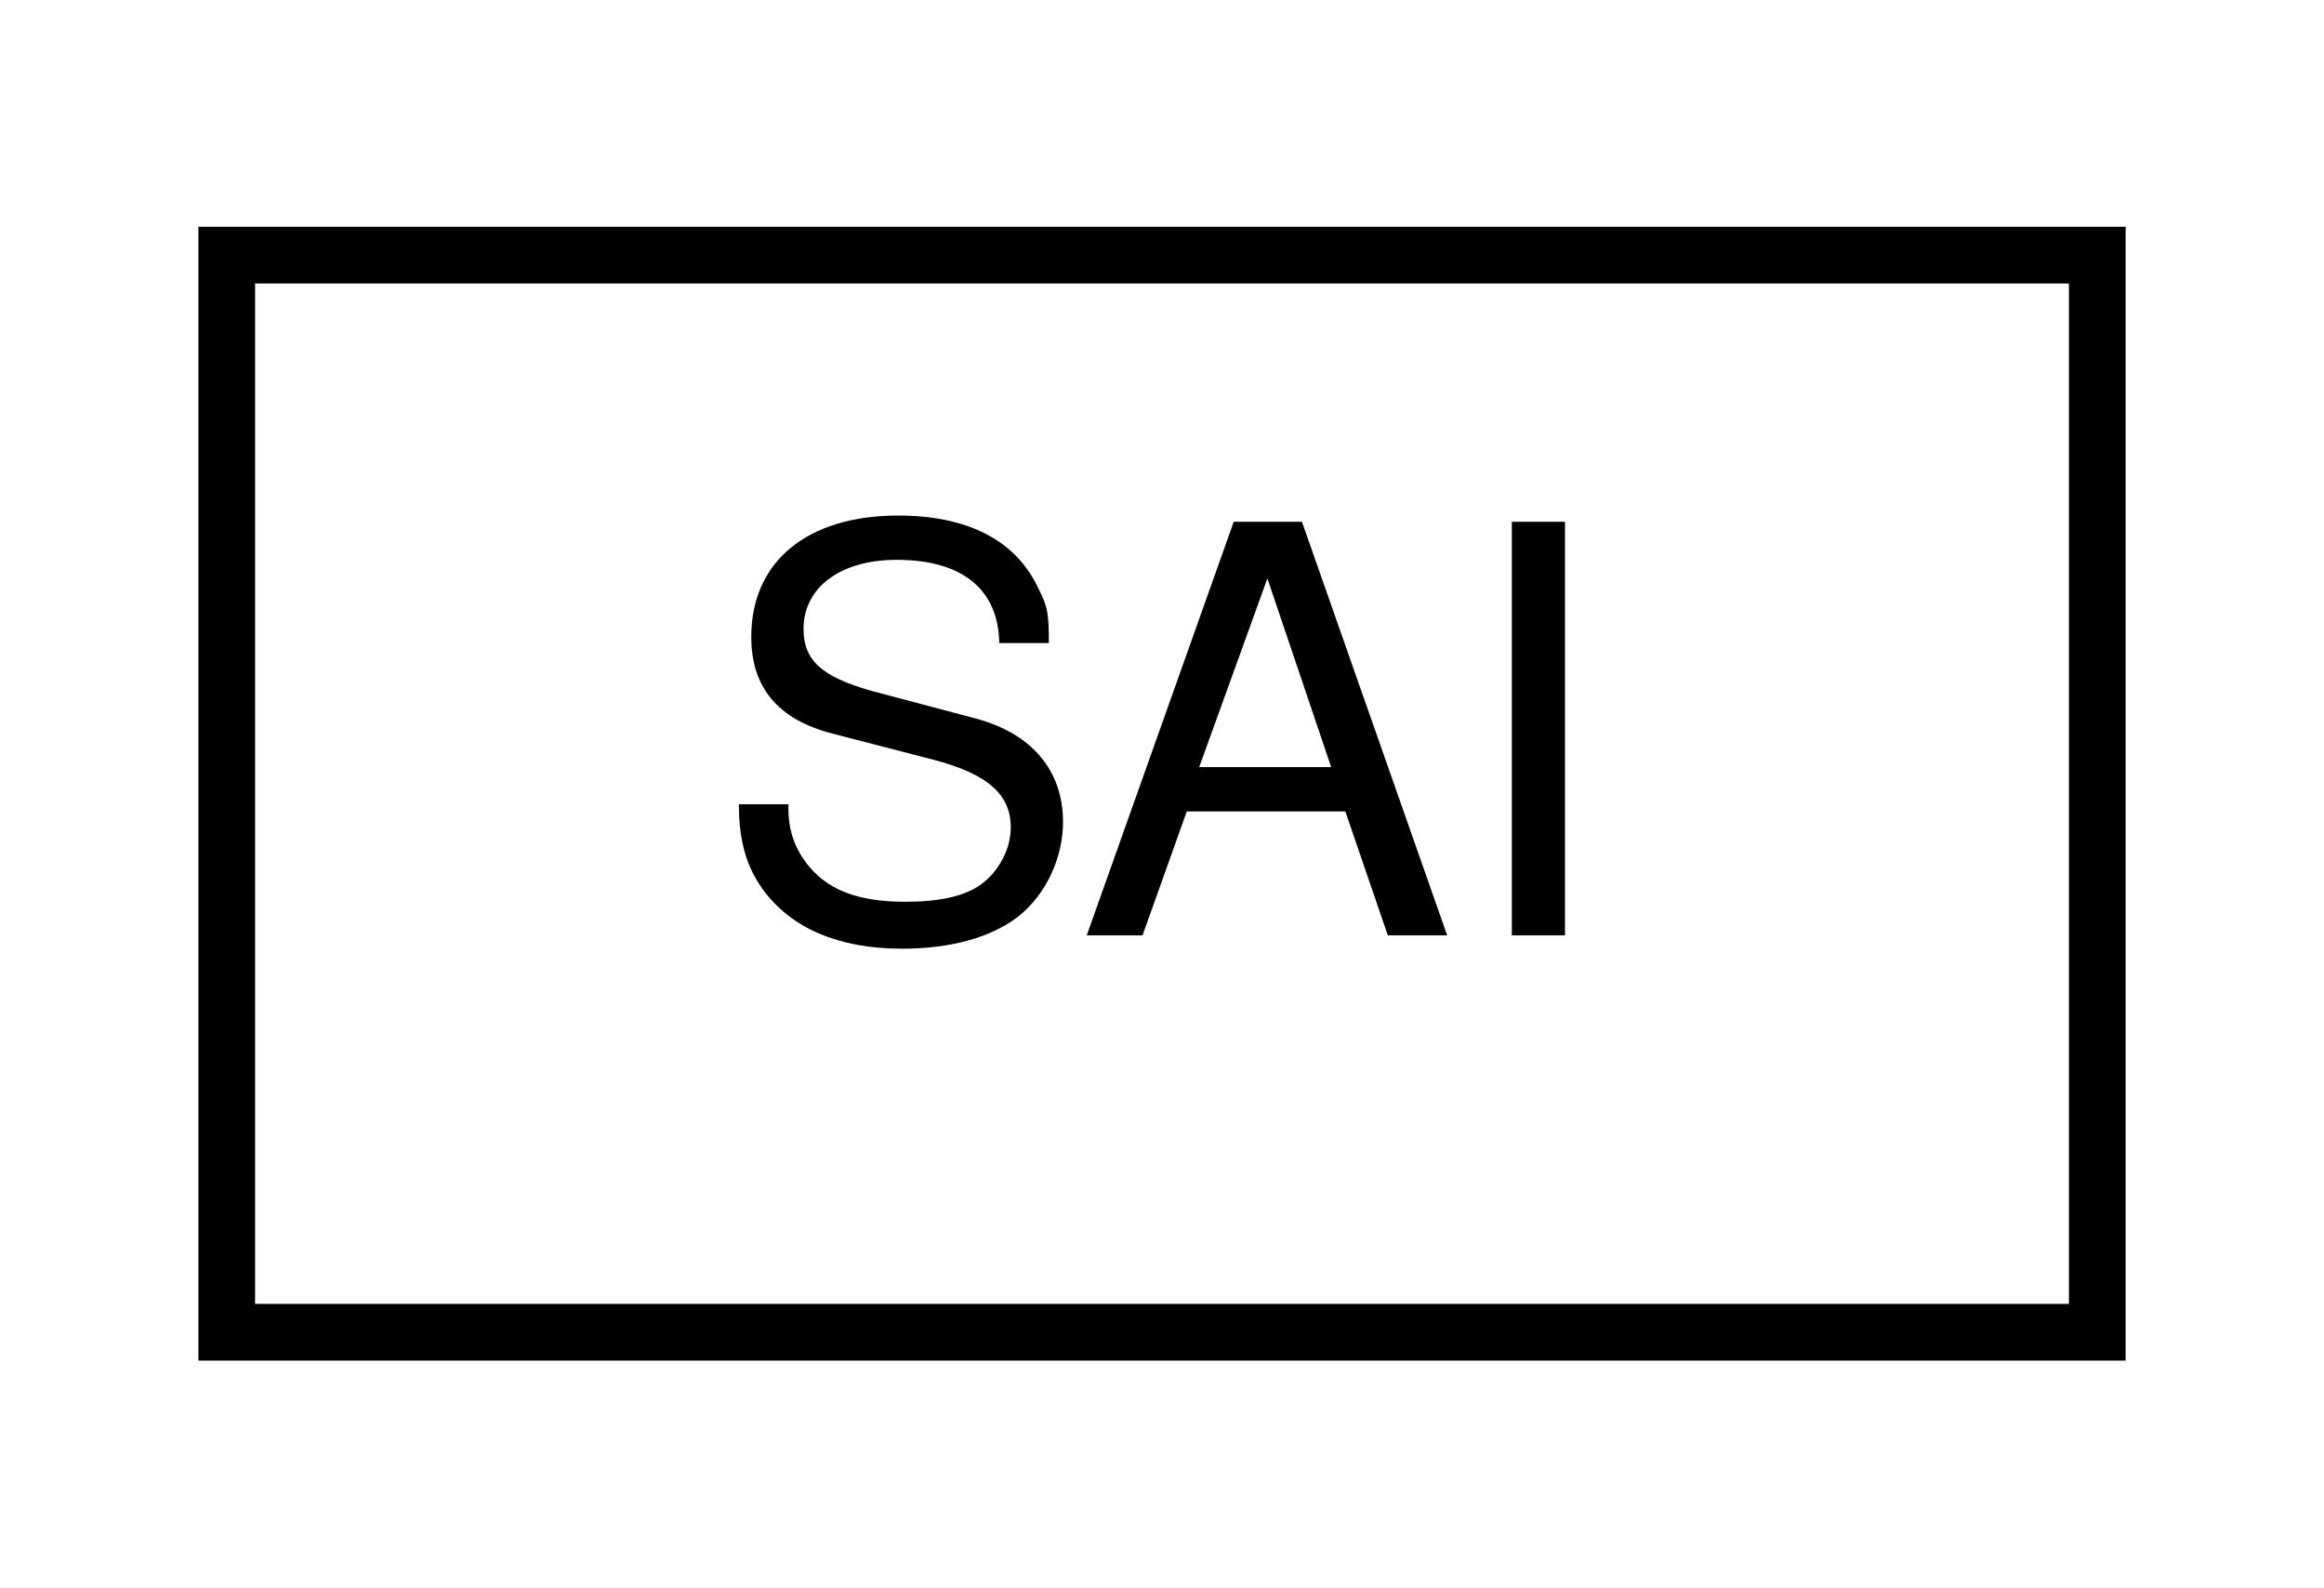
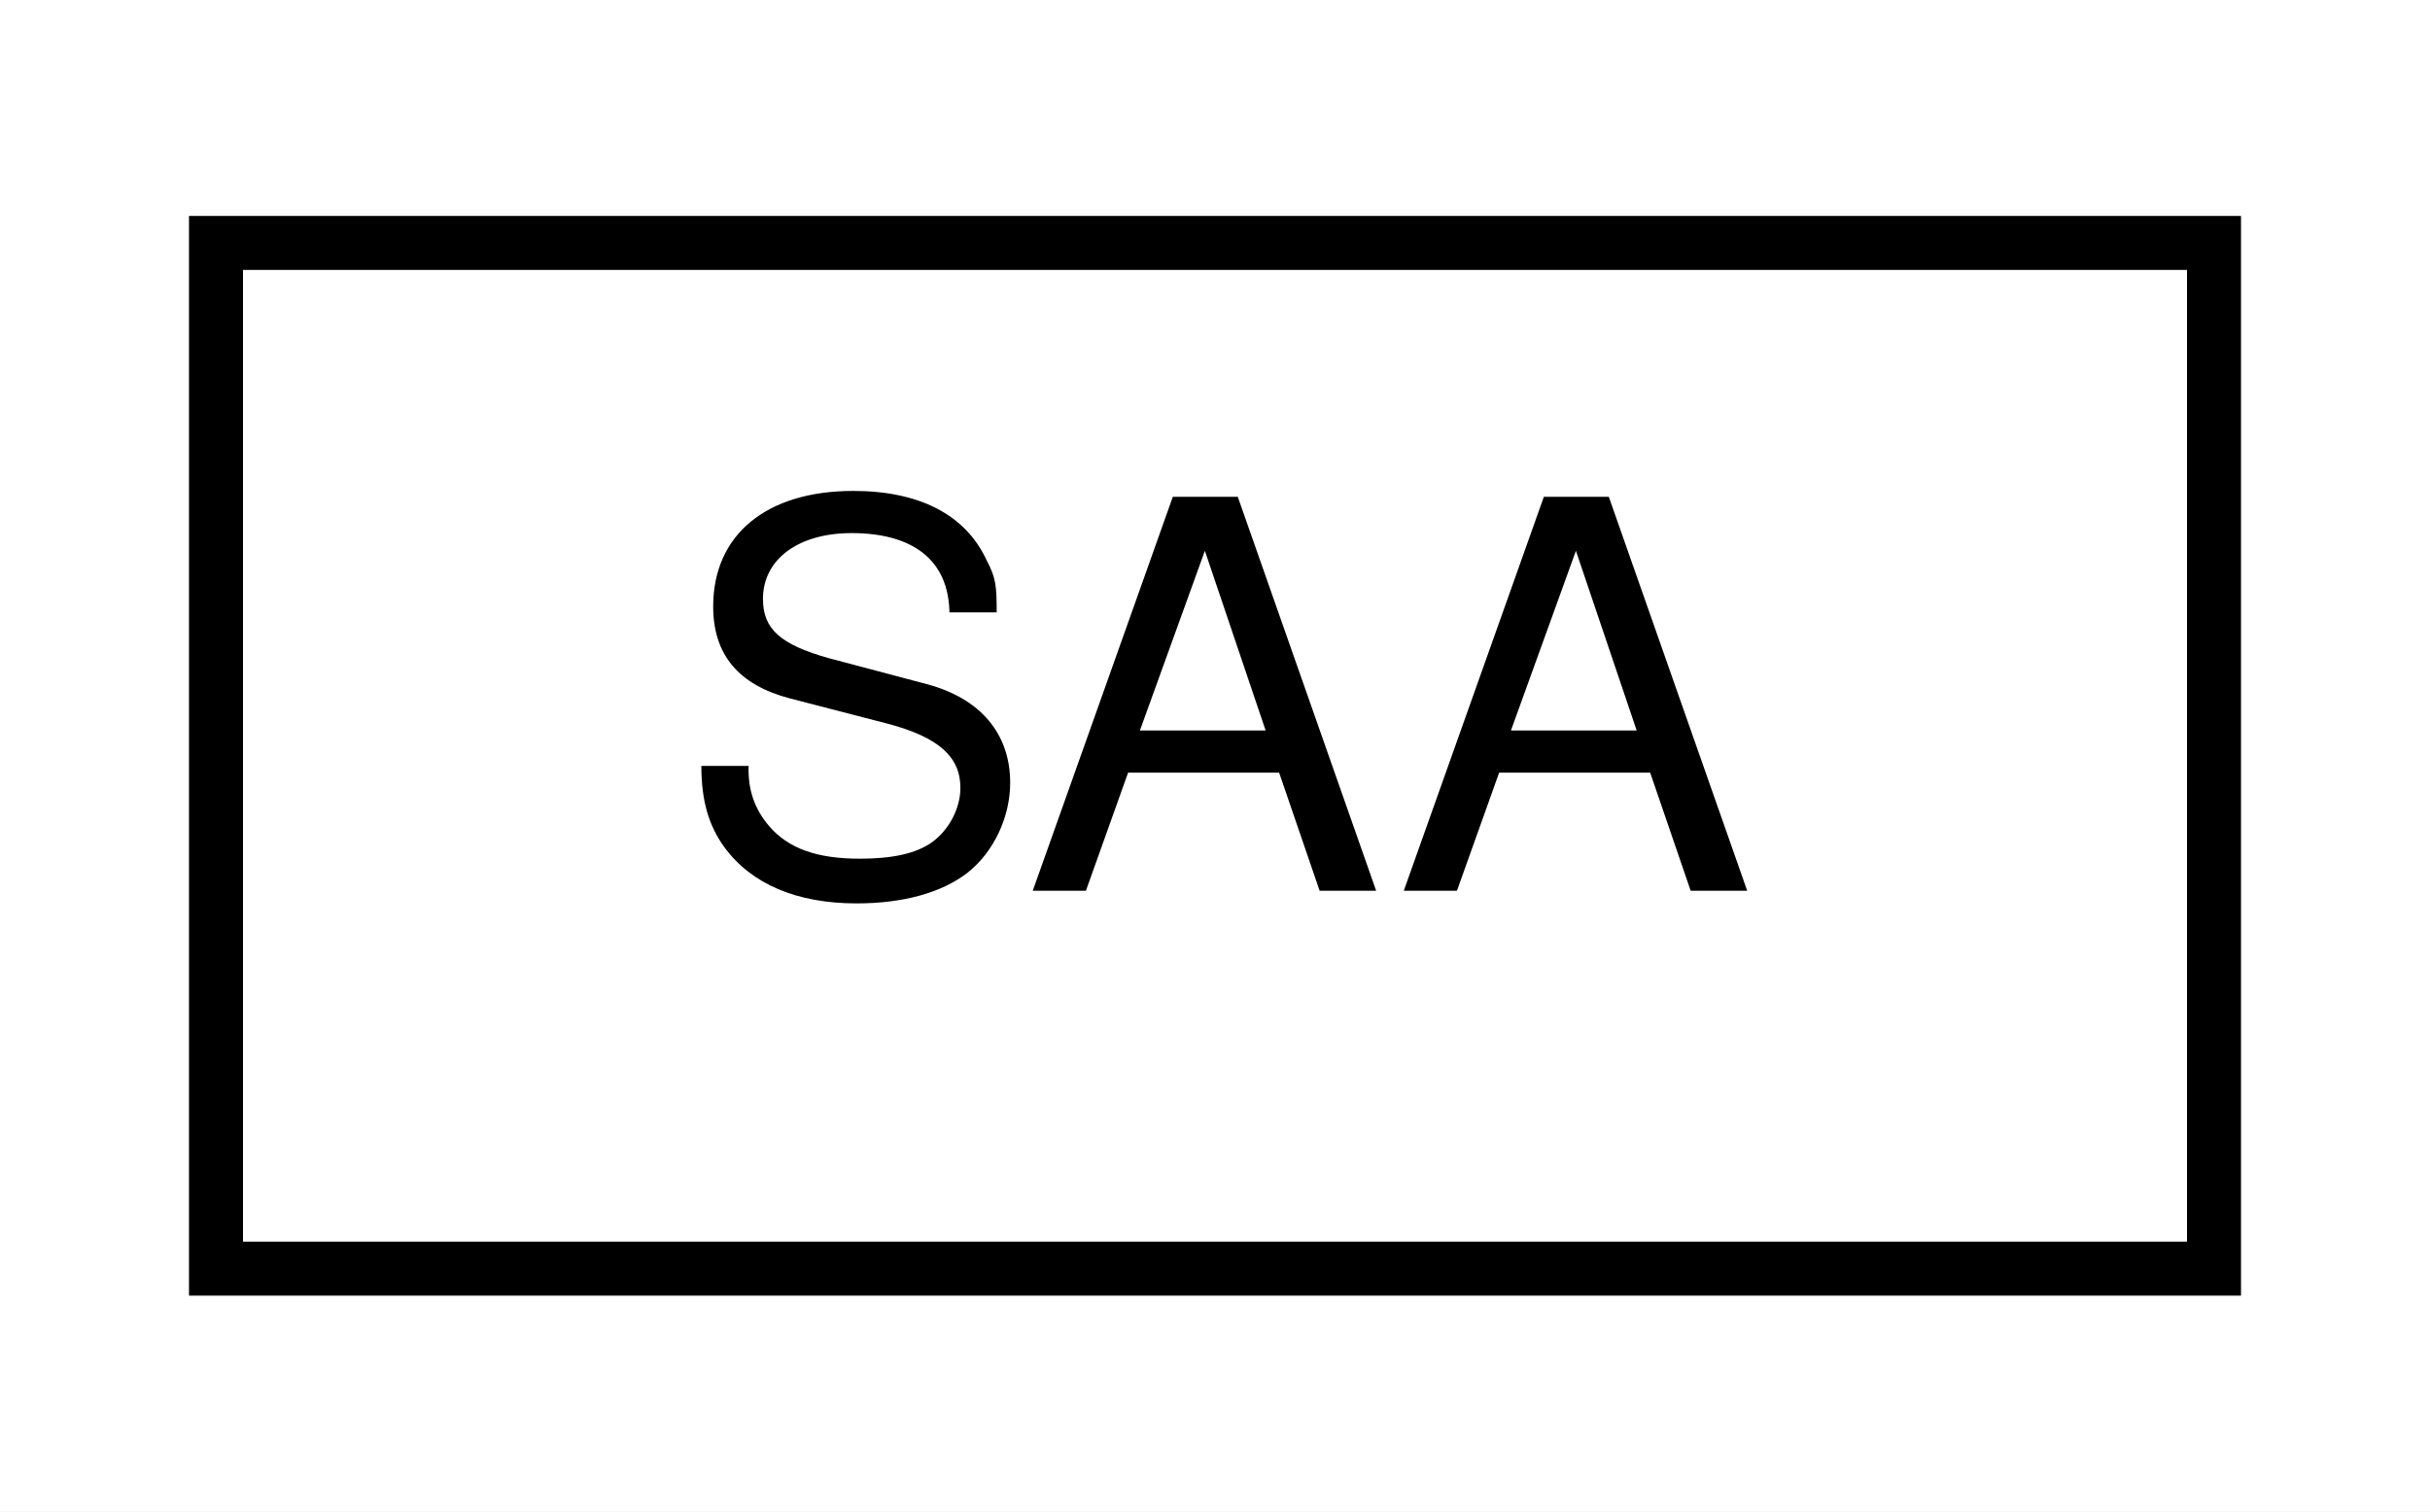
- <svg xmlns="http://www.w3.org/2000/svg" xmlns:xlink="http://www.w3.org/1999/xlink" width="41pt" height="28pt" viewBox="0.00 0.00 41.00 28.00">
+ <svg xmlns="http://www.w3.org/2000/svg" xmlns:xlink="http://www.w3.org/1999/xlink" width="45pt" height="28pt" viewBox="0.00 0.00 45.00 28.00">
  <g id="graph0" class="graph" transform="scale(1 1) rotate(0) translate(4 24)">
-     <polygon fill="white" stroke="transparent" points="-4,4 -4,-24 37,-24 37,4 -4,4" />
+     <polygon fill="white" stroke="transparent" points="-4,4 -4,-24 41,-24 41,4 -4,4" />
    <g id="node1" class="node">
      <g id="a_node1">
-         <a xlink:href="structSAI.html" target="_top" xlink:title=" ">
-           <polygon fill="white" stroke="black" points="0,-0.5 0,-19.5 33,-19.5 33,-0.5 0,-0.5" />
-           <text text-anchor="middle" x="16.5" y="-7.5" font-family="Helvetica,sans-Serif" font-size="10.00">SAI</text>
+         <a xlink:href="structSAA.html" target="_top" xlink:title=" ">
+           <polygon fill="white" stroke="black" points="0,-0.5 0,-19.5 37,-19.5 37,-0.5 0,-0.5" />
+           <text text-anchor="middle" x="18.5" y="-7.5" font-family="Helvetica,sans-Serif" font-size="10.00">SAA</text>
        </a>
      </g>
    </g>
  </g>
</svg>
